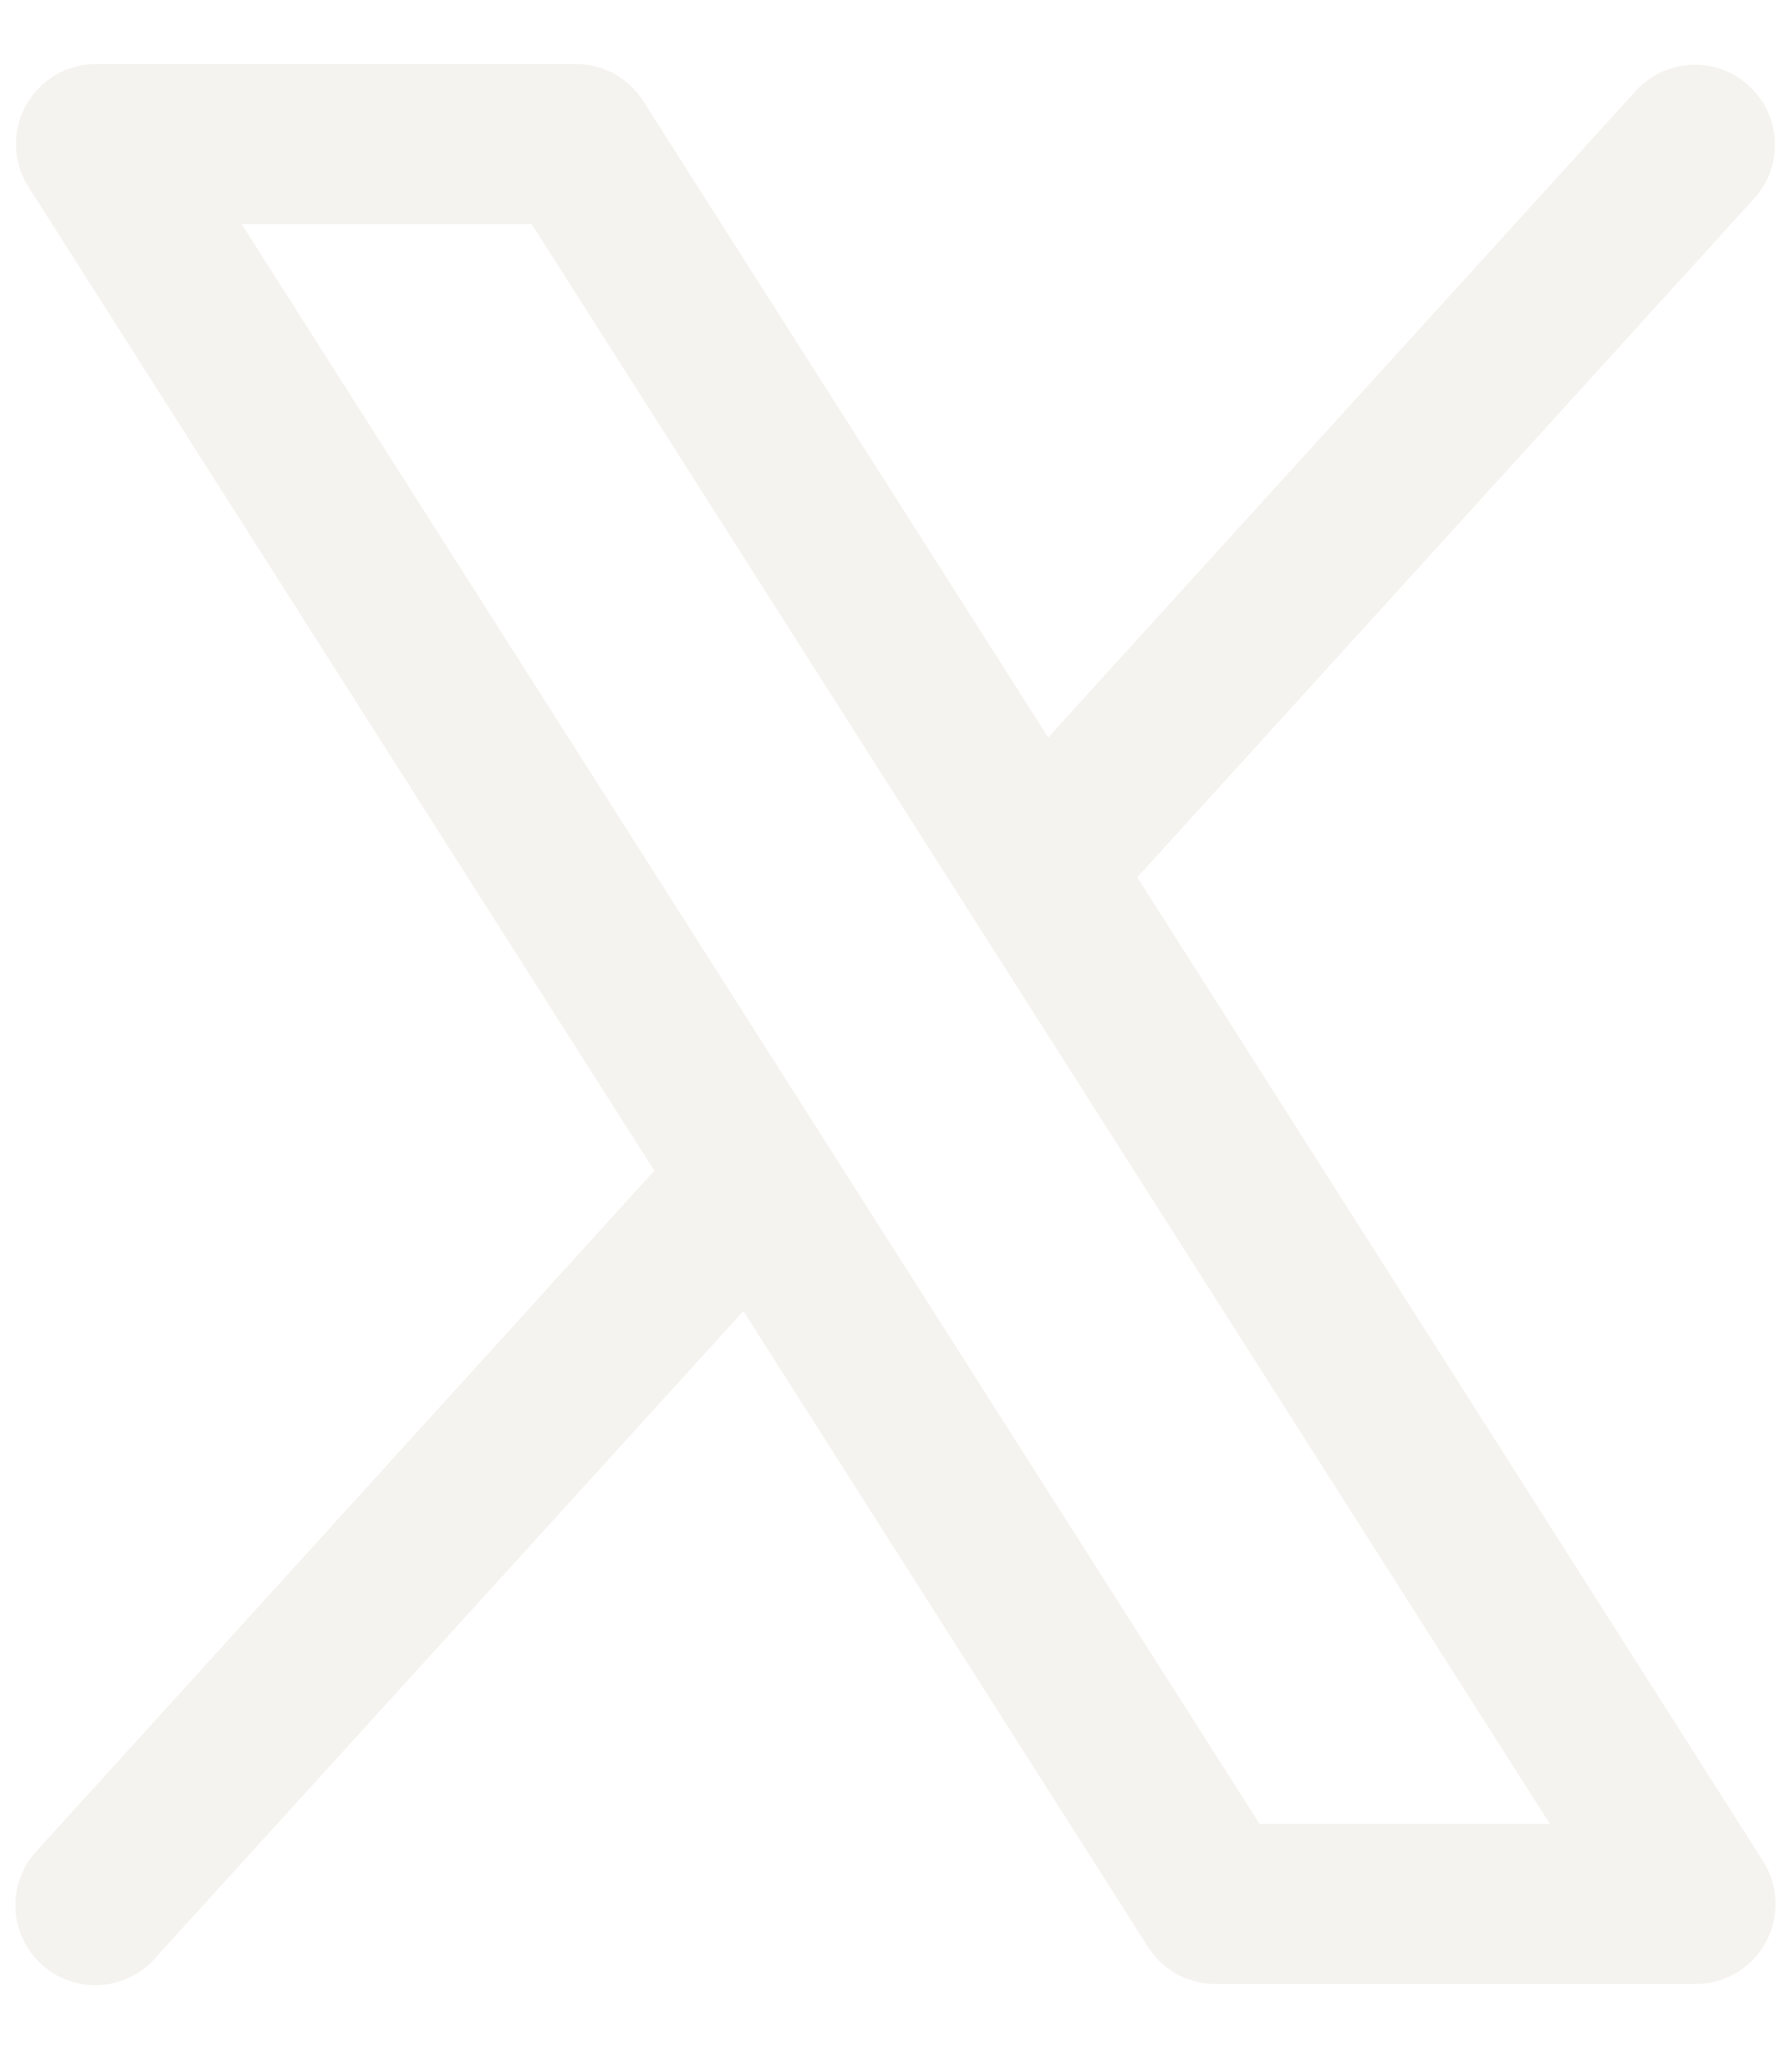
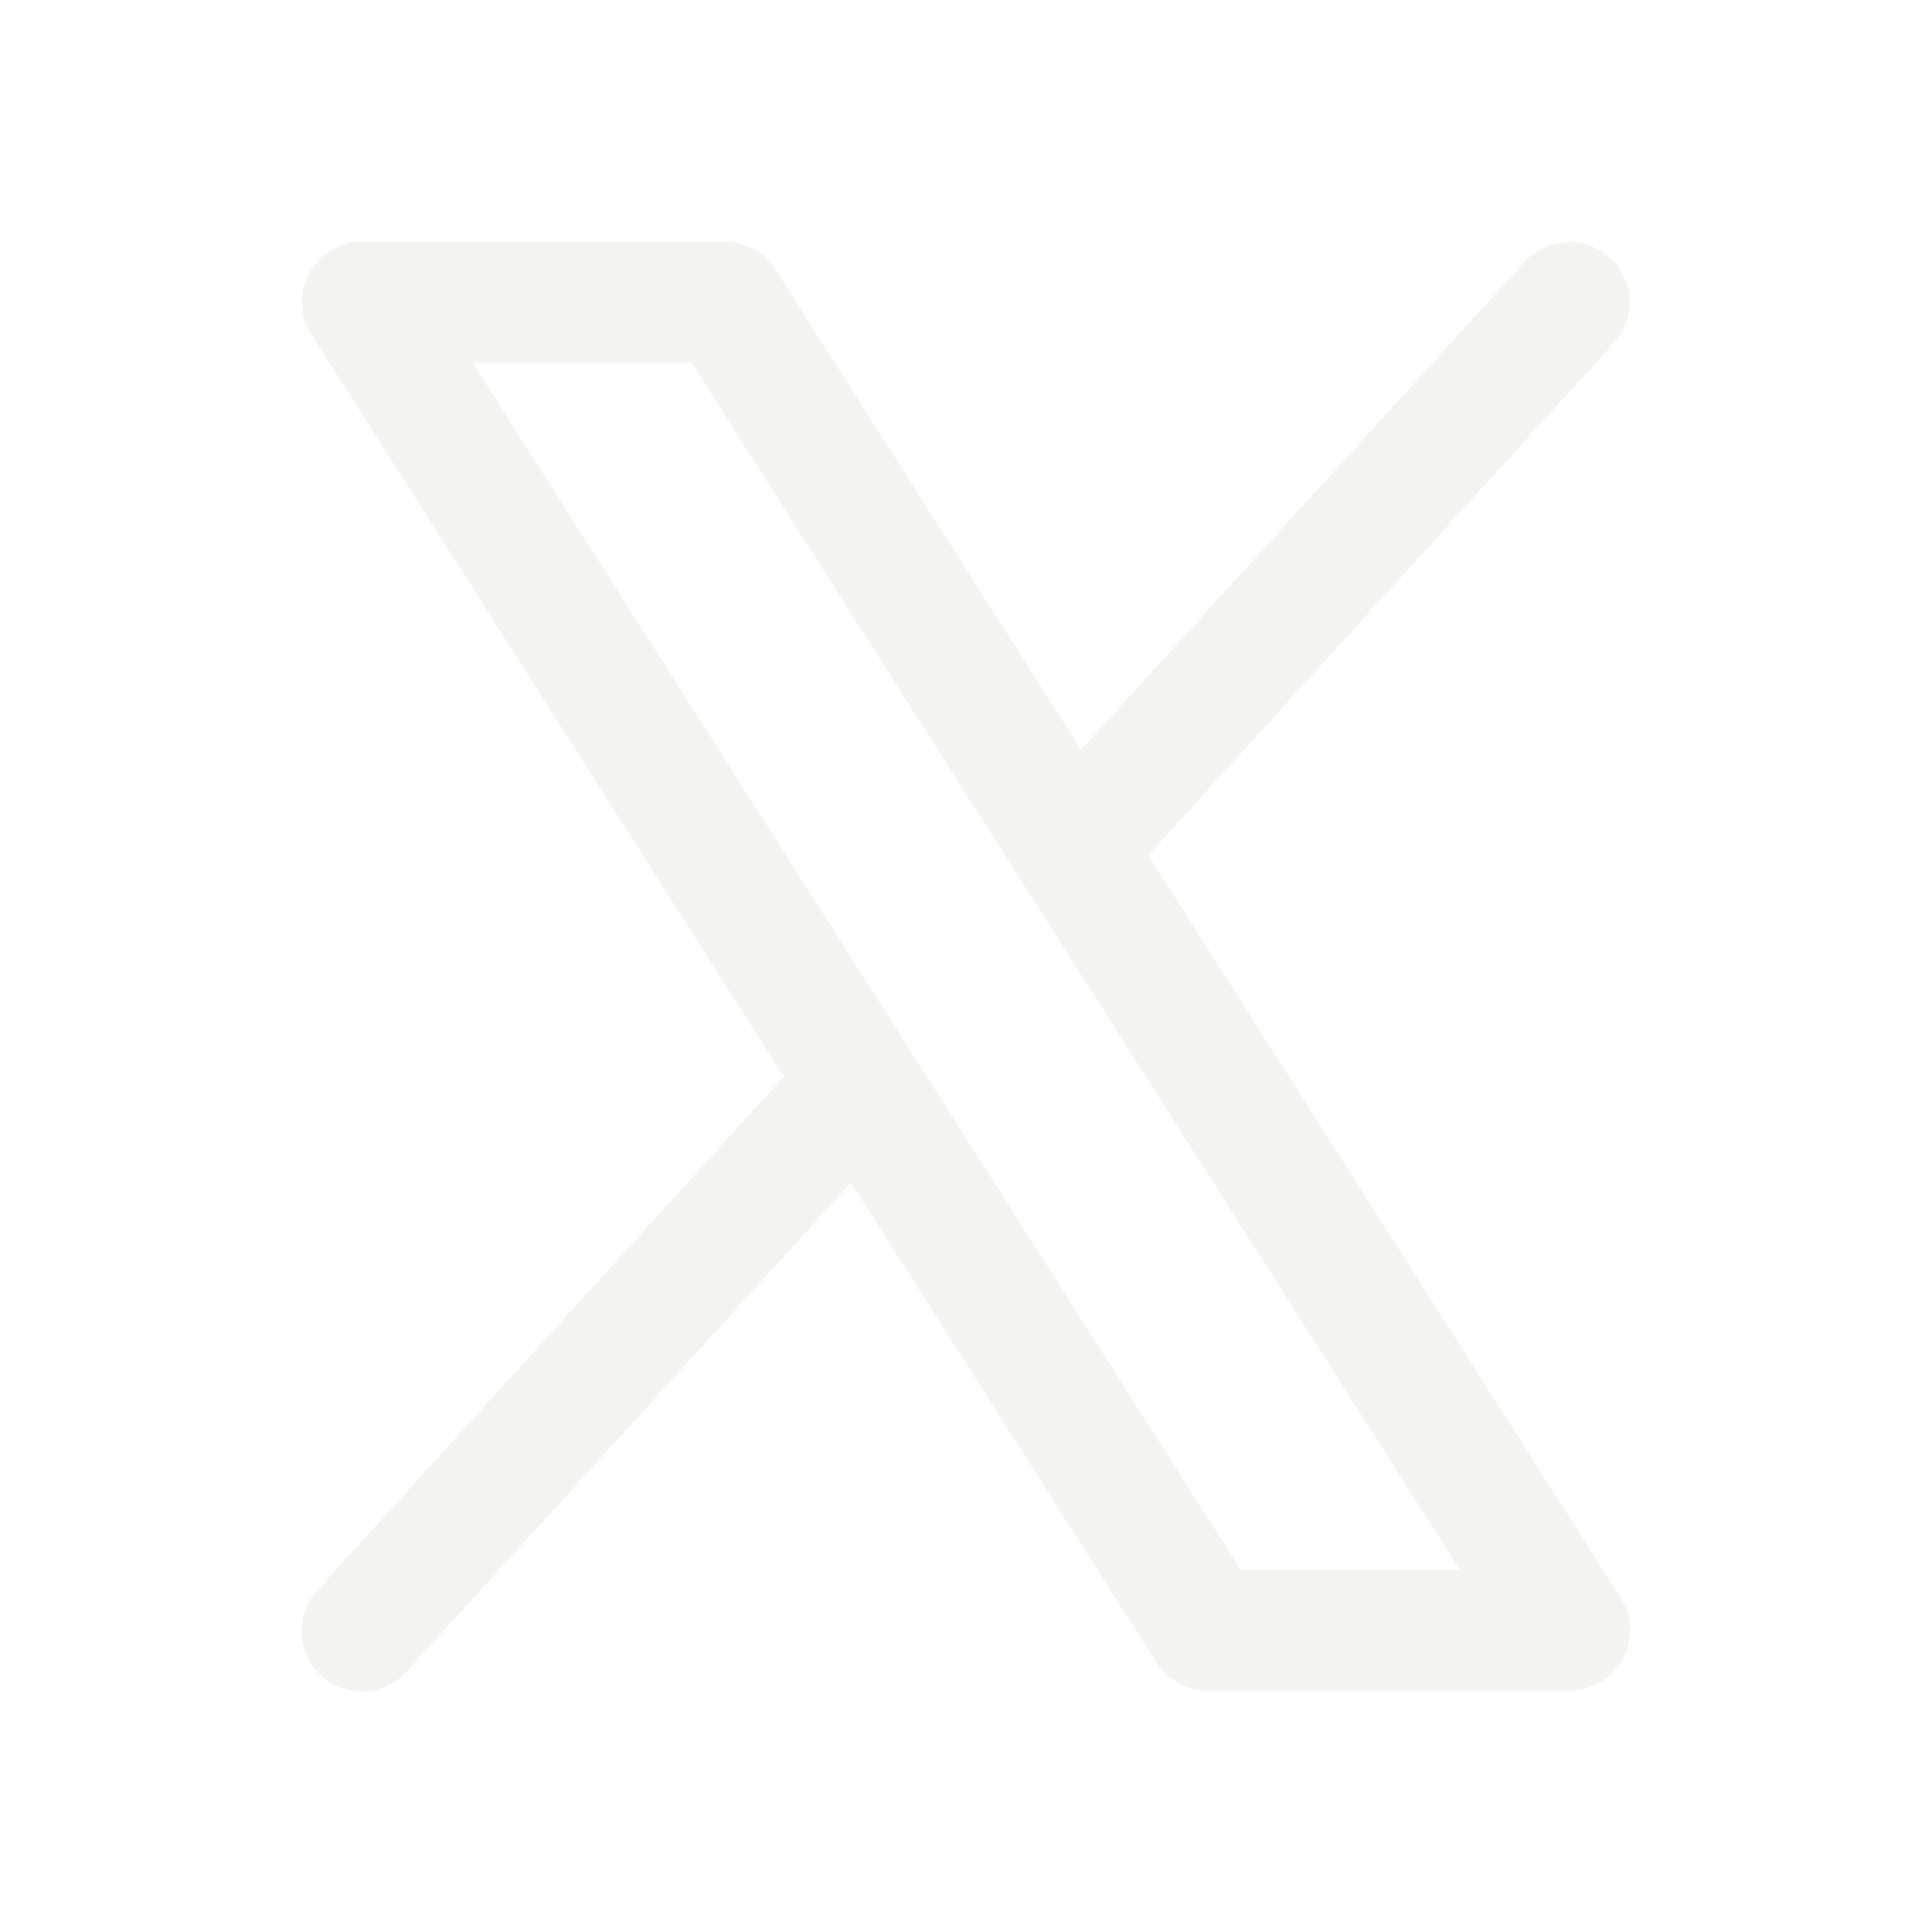
- <svg xmlns="http://www.w3.org/2000/svg" width="14" height="16" viewBox="0 0 14 16" fill="none">
-   <path d="M13.777 14.54L8.887 6.854L13.713 1.545C13.822 1.422 13.878 1.261 13.869 1.097C13.86 0.933 13.787 0.779 13.665 0.668C13.544 0.558 13.383 0.499 13.219 0.506C13.055 0.513 12.9 0.584 12.787 0.705L8.191 5.761L5.027 0.79C4.971 0.701 4.893 0.628 4.801 0.577C4.709 0.527 4.605 0.5 4.5 0.5H0.75C0.638 0.5 0.528 0.53 0.431 0.587C0.335 0.644 0.256 0.726 0.202 0.824C0.148 0.923 0.121 1.034 0.125 1.146C0.129 1.258 0.162 1.367 0.223 1.461L5.113 9.146L0.288 14.459C0.231 14.519 0.187 14.59 0.159 14.668C0.13 14.745 0.117 14.828 0.121 14.911C0.124 14.993 0.144 15.074 0.179 15.149C0.214 15.224 0.263 15.291 0.325 15.347C0.386 15.403 0.457 15.446 0.535 15.473C0.613 15.501 0.696 15.513 0.779 15.509C0.861 15.504 0.942 15.483 1.016 15.447C1.091 15.412 1.158 15.361 1.212 15.299L5.809 10.243L8.973 15.214C9.03 15.302 9.108 15.375 9.2 15.425C9.292 15.475 9.395 15.501 9.5 15.5H13.25C13.362 15.5 13.472 15.47 13.568 15.413C13.665 15.356 13.744 15.274 13.798 15.176C13.851 15.078 13.878 14.967 13.874 14.855C13.871 14.743 13.837 14.634 13.777 14.54ZM9.843 14.25L1.888 1.75H4.154L12.112 14.25H9.843Z" fill="#F5F3EF" />
+ <svg xmlns="http://www.w3.org/2000/svg" width="20" height="20" viewBox="0 0 20 20" fill="none">
+   <path d="M16.777 16.54L11.887 8.854L16.712 3.545C16.822 3.422 16.878 3.261 16.869 3.097C16.86 2.933 16.787 2.779 16.665 2.668C16.544 2.558 16.383 2.499 16.219 2.506C16.055 2.513 15.9 2.584 15.787 2.705L11.191 7.761L8.027 2.79C7.971 2.701 7.893 2.628 7.801 2.577C7.709 2.527 7.605 2.5 7.5 2.5H3.75C3.638 2.5 3.528 2.53 3.432 2.587C3.335 2.644 3.256 2.726 3.202 2.824C3.148 2.923 3.121 3.034 3.125 3.146C3.129 3.258 3.162 3.367 3.223 3.461L8.113 11.146L3.288 16.459C3.231 16.519 3.187 16.59 3.159 16.668C3.13 16.745 3.117 16.828 3.121 16.911C3.124 16.993 3.144 17.074 3.179 17.149C3.214 17.224 3.263 17.291 3.325 17.347C3.386 17.403 3.458 17.446 3.535 17.473C3.613 17.501 3.696 17.513 3.779 17.509C3.861 17.504 3.942 17.483 4.017 17.448C4.091 17.412 4.158 17.361 4.213 17.299L8.809 12.243L11.973 17.214C12.03 17.302 12.108 17.375 12.2 17.425C12.292 17.474 12.395 17.5 12.5 17.5H16.25C16.362 17.5 16.472 17.47 16.568 17.413C16.665 17.356 16.744 17.274 16.798 17.176C16.852 17.078 16.878 16.967 16.875 16.855C16.871 16.743 16.837 16.634 16.777 16.54ZM12.843 16.25L4.888 3.75H7.154L15.112 16.25H12.843Z" fill="#F5F3EF" />
</svg>
